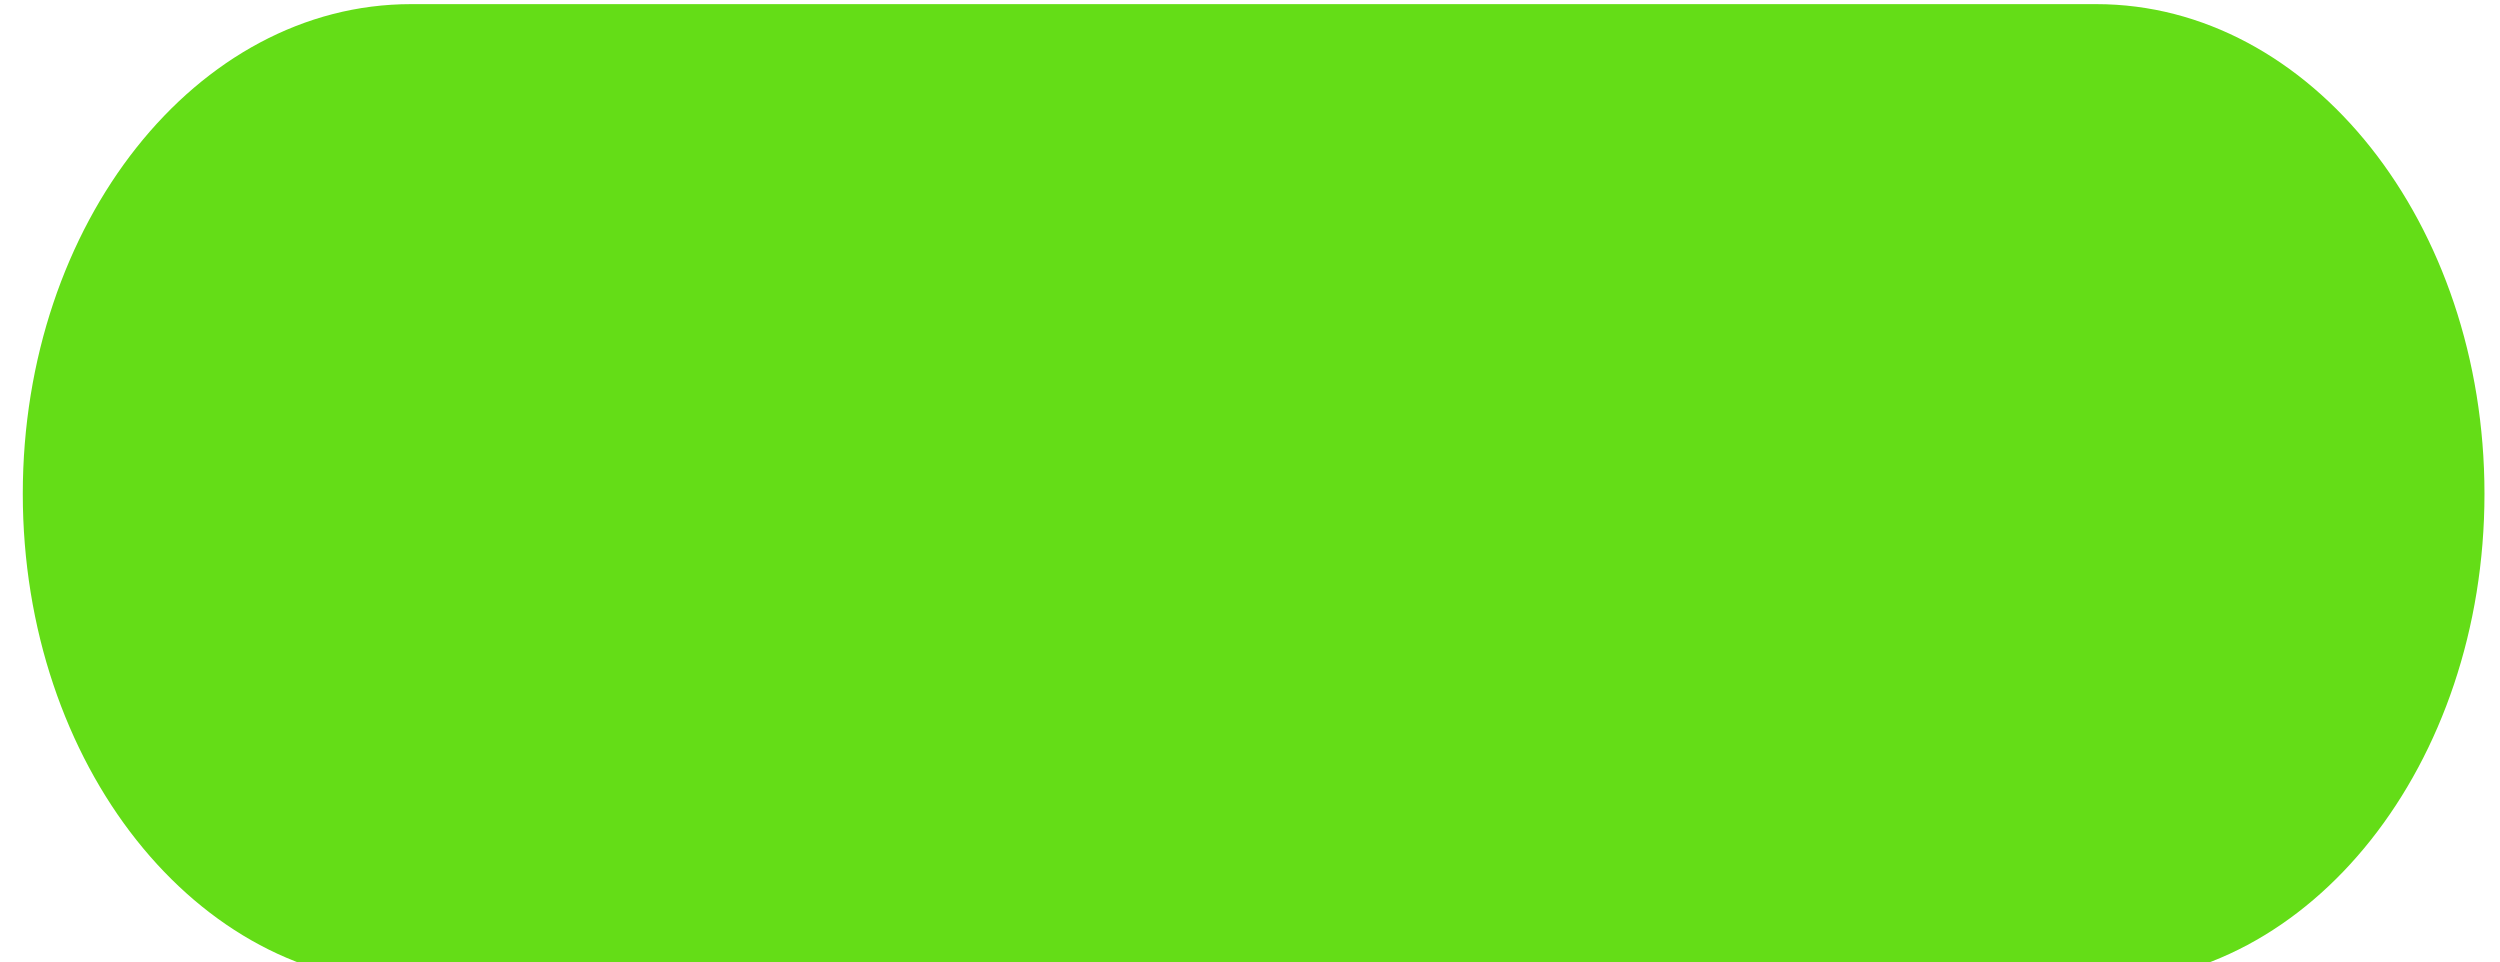
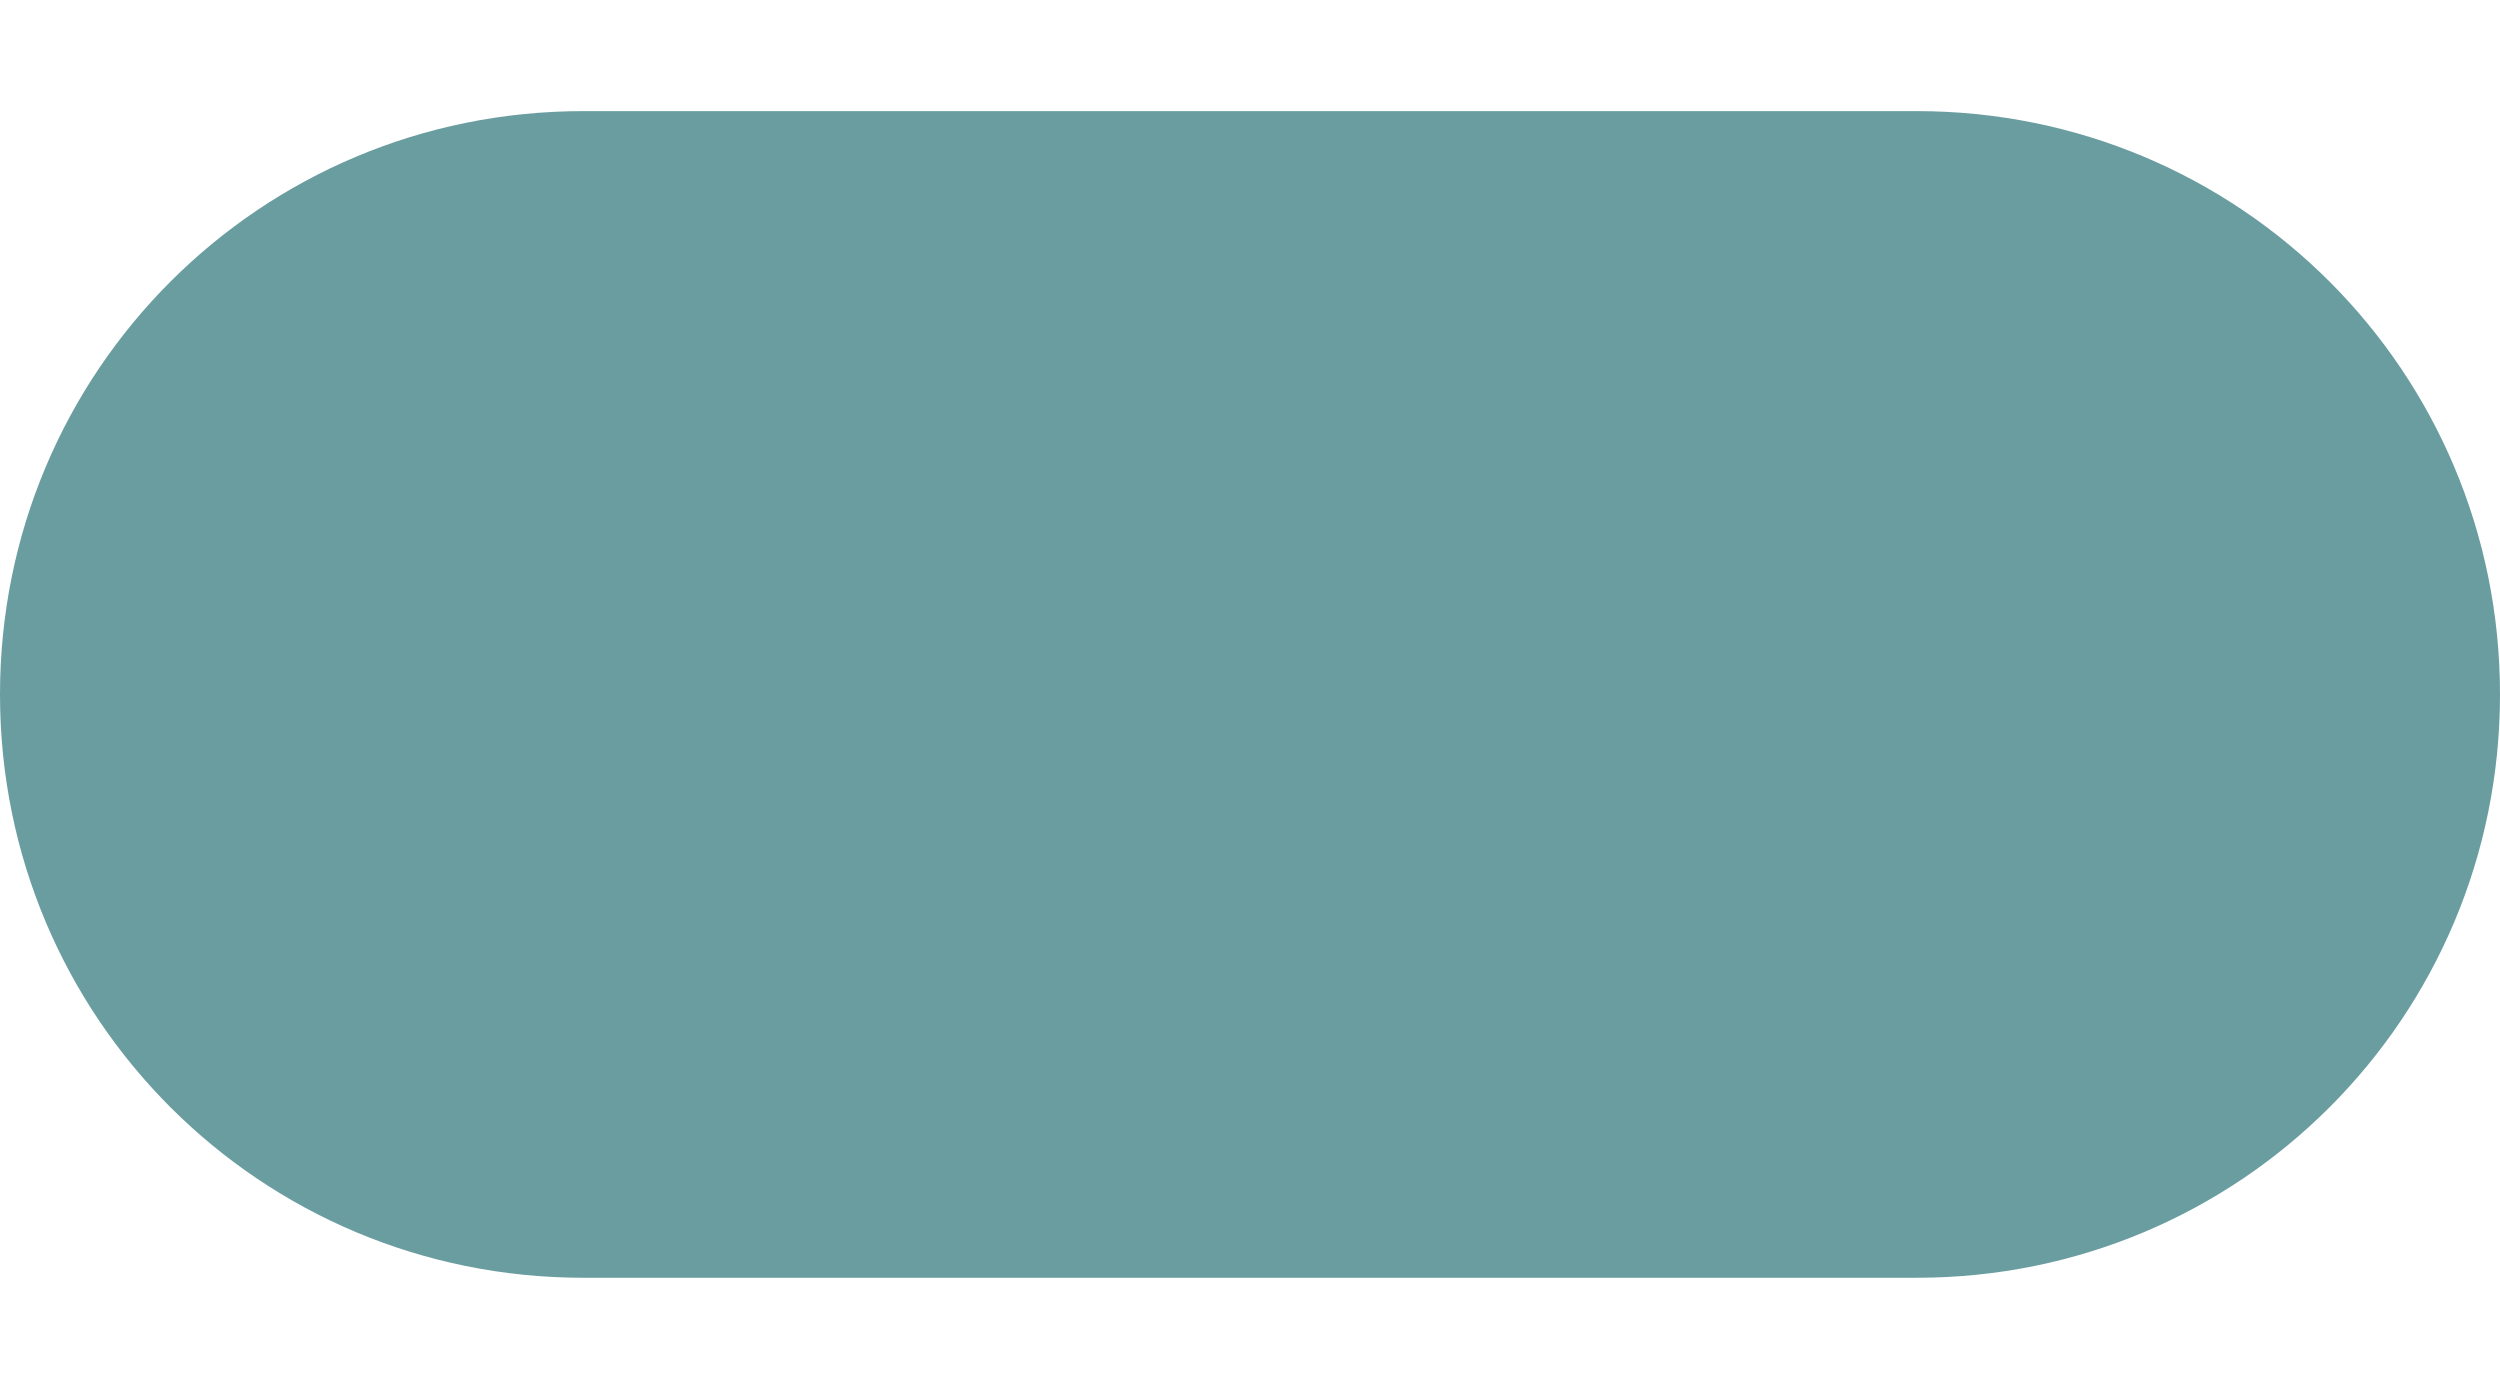
- <svg xmlns="http://www.w3.org/2000/svg" xmlns:xlink="http://www.w3.org/1999/xlink" width="52" height="20" id="svg7539" version="1.1">
-   <defs id="defs7541">
-     <marker orient="auto" refY="0" refX="0" id="Arrow1Lend" style="overflow:visible">
-       <path id="path3813" d="M 0,0 5,-5 -12.5,0 5,5 0,0 Z" style="fill-rule:evenodd;stroke:#000000;stroke-width:1pt" transform="matrix(-0.8,0,0,-0.8,-10,0)" />
-     </marker>
-     <marker orient="auto" refY="0" refX="0" id="Arrow1Lstart" style="overflow:visible">
-       <path id="path3810" d="M 0,0 5,-5 -12.5,0 5,5 0,0 Z" style="fill-rule:evenodd;stroke:#000000;stroke-width:1pt" transform="matrix(0.8,0,0,0.8,10,0)" />
-     </marker>
-     <linearGradient id="linearGradient3837">
-       <stop style="stop-color:#000000;stop-opacity:0.447;" offset="0" id="stop3839" />
-       <stop id="stop3841" offset="0.476" style="stop-color:#000000;stop-opacity:0.275;" />
-       <stop style="stop-color:#000000;stop-opacity:0.255;" offset="0.974" id="stop3843" />
-       <stop style="stop-color:#000000;stop-opacity:0.188;" offset="1" id="stop3845" />
-     </linearGradient>
-     <linearGradient id="linearGradient3819">
-       <stop style="stop-color:#000000;stop-opacity:0.447;" offset="0" id="stop3821" />
-       <stop id="stop3823" offset="0.048" style="stop-color:#000000;stop-opacity:1" />
-       <stop style="stop-color:#000000;stop-opacity:0.255;" offset="0.974" id="stop3825" />
-       <stop style="stop-color:#000000;stop-opacity:0.188;" offset="1" id="stop3827" />
-     </linearGradient>
-     <linearGradient xlink:href="#linearGradient4929-9-0-03-2-2-2-3-9-7-3-7-7-2-6-3-4-7-3-3" id="linearGradient7362" gradientUnits="userSpaceOnUse" gradientTransform="matrix(0.7662338,0,0,1.095238,-297.6493,-420.3883)" x1="617.509" y1="446.545" x2="617.509" y2="457.801" />
-     <linearGradient id="linearGradient4929-9-0-03-2-2-2-3-9-7-3-7-7-2-6-3-4-7-3-3">
-       <stop id="stop4931-7-3-3-9-6-4-6-1-9-5-2-4-0-3-4-8-9-6-8" style="stop-color:#ffffff;stop-opacity:1" offset="0" />
-       <stop id="stop4933-0-1-2-7-9-6-0-7-8-0-4-1-4-6-6-1-0-2-4" style="stop-color:#ffffff;stop-opacity:0" offset="1" />
-     </linearGradient>
-     <linearGradient xlink:href="#linearGradient4695-1-4-3-5-0-6" id="linearGradient7365" gradientUnits="userSpaceOnUse" gradientTransform="matrix(0.2422908,0,0,0.9047619,83.97378,-280.6678)" x1="292.857" y1="211.076" x2="292.857" y2="233.827" />
-     <linearGradient id="linearGradient4695-1-4-3-5-0-6">
-       <stop id="stop4697-9-9-7-0-1-5" style="stop-color:#000000;stop-opacity:0.33;" offset="0" />
-       <stop id="stop4699-5-8-9-0-4-0" style="stop-color:#000000;stop-opacity:0" offset="1" />
-     </linearGradient>
-     <linearGradient id="linearGradient4751-5-4-1-2-9-1-2-3-365-589-154-4-7-64-3-8-6-5-3">
-       <stop id="stop9737-3-0-8-1-8-3-3-0" style="stop-color:#ffffff;stop-opacity:1" offset="0" />
-       <stop id="stop9739-4-8-0-7-48-9-7-7" style="stop-color:#ebebeb;stop-opacity:1" offset="1" />
-     </linearGradient>
-     <linearGradient y2="266.218" x2="257.578" y1="289.329" x1="257.578" gradientTransform="matrix(2.065481,0,0,1.038461,-6.556808,-369.6725)" gradientUnits="userSpaceOnUse" id="linearGradient7810" xlink:href="#linearGradient4751-5-4-1-2-9-1-2-3-365-589-154-4-7-64-3-8-6-5-3" />
-     <linearGradient gradientTransform="matrix(0.4117647,0,0,0.4117647,-2.17647,-3)" gradientUnits="userSpaceOnUse" xlink:href="#linearGradient4215-8-4-7-28" id="linearGradient6387" y2="8.093" x2="38.977" y1="59.968" x1="38.977" />
-     <linearGradient gradientTransform="matrix(0.5135135,0,0,0.5135135,-25.83613,-2.02128)" gradientUnits="userSpaceOnUse" xlink:href="#linearGradient4011-9-9-70-6-4" id="linearGradient6377" y2="44.341" x2="71.204" y1="6.238" x1="71.204" />
-     <linearGradient id="linearGradient4215-8-4-7-28">
-       <stop offset="0" style="stop-color:#bdbdbd;stop-opacity:1;" id="stop4217-1-2-7-5" />
-       <stop offset="1" style="stop-color:#bdbdbd;stop-opacity:1;" id="stop4219-3-4-5-0" />
-     </linearGradient>
-     <linearGradient id="linearGradient4011-9-9-70-6-4">
-       <stop offset="0" style="stop-color:#ffffff;stop-opacity:1" id="stop4013-5-4-3-4-3" />
-       <stop offset="0.508" style="stop-color:#ffffff;stop-opacity:0.235" id="stop4015-1-5-70-6-7" />
-       <stop offset="0.835" style="stop-color:#ffffff;stop-opacity:0.157" id="stop4017-7-0-13-7-0" />
-       <stop offset="1" style="stop-color:#ffffff;stop-opacity:0.392" id="stop4019-1-12-7-5-0" />
-     </linearGradient>
-     <linearGradient xlink:href="#linearGradient27416-1" id="linearGradient3012" gradientUnits="userSpaceOnUse" gradientTransform="matrix(2.785809,0,0,0.9719081,-1785.294,-614.8992)" x1="731.057" y1="654.815" x2="731.057" y2="619.307" />
-     <linearGradient id="linearGradient27416-1">
-       <stop id="stop27420-2" style="stop-color:#55c1ec;stop-opacity:1" offset="0" />
-       <stop id="stop27422-3" style="stop-color:#3689e6;stop-opacity:1" offset="1" />
-     </linearGradient>
-     <linearGradient y2="619.307" x2="731.057" y1="654.815" x1="731.057" gradientTransform="matrix(2.785809,0,0,0.9719081,-1900.78,-706.9847)" gradientUnits="userSpaceOnUse" id="linearGradient6179" xlink:href="#linearGradient27416-1" />
-     <linearGradient id="linearGradient27416-1-7">
-       <stop id="stop27420-2-2" style="stop-color:#55c1ec;stop-opacity:1" offset="0" />
-       <stop id="stop27422-3-0" style="stop-color:#3689e6;stop-opacity:1" offset="1" />
-     </linearGradient>
-     <linearGradient y2="619.307" x2="731.057" y1="654.815" x1="731.057" gradientTransform="matrix(2.785809,0,0,0.9719081,-1783.794,-616.399)" gradientUnits="userSpaceOnUse" id="linearGradient3063" xlink:href="#linearGradient27416-1-7" />
-     <linearGradient xlink:href="#linearGradient3768" id="linearGradient3818" gradientUnits="userSpaceOnUse" x1="8" y1="1" x2="8" y2="14" gradientTransform="matrix(0.8666702,0,0,0.9285741,1.066641,1037.397)" />
-     <linearGradient id="linearGradient3768">
-       <stop id="stop3770" offset="0" style="stop-color:#000000;stop-opacity:0.447;" />
-       <stop style="stop-color:#000000;stop-opacity:0.275;" offset="0.078" id="stop3778" />
-       <stop id="stop3774" offset="0.974" style="stop-color:#000000;stop-opacity:0.255;" />
-       <stop id="stop3776" offset="1" style="stop-color:#000000;stop-opacity:0.188;" />
-     </linearGradient>
-     <linearGradient y2="14" x2="8" y1="1" x1="8" gradientTransform="matrix(0.8666702,0,0,0.9285741,95.06665,-87.96501)" gradientUnits="userSpaceOnUse" id="linearGradient3021" xlink:href="#linearGradient3768" />
-     <linearGradient xlink:href="#linearGradient4215-8-4-7-28" id="linearGradient3816" x1="142" y1="-90" x2="142" y2="-69" gradientUnits="userSpaceOnUse" gradientTransform="matrix(1.003107,0,0,0.6750992,-0.4535751,-26.49162)" />
-     <linearGradient xlink:href="#linearGradient4695-1-4-3-5-0-6" id="linearGradient3897" gradientUnits="userSpaceOnUse" gradientTransform="matrix(0.2422908,0,0,0.9047619,82.47354,-289.1678)" x1="292.857" y1="211.076" x2="292.857" y2="233.827" />
-   </defs>
-   <g id="layer1" transform="translate(-116,88)">
-     <rect ry="10.186" rx="8.075" y="-87.914" x="-167.677" height="20.371" width="51.203" id="rect3137" style="opacity:1;fill:#64dd17;fill-opacity:1;stroke-width:0;stroke-miterlimit:4;stroke-dasharray:none" transform="scale(-1,1)" />
-   </g>
+ <svg xmlns="http://www.w3.org/2000/svg" style="isolation:isolate" viewBox="0 0 45 25" width="45" height="25" version="1.1" id="svg4">
+   <defs id="defs8" />
+   <path id="rect27178" style="fill:#458588;stroke-width:0;fill-opacity:0.8" d="m 10.5,2 h 24 C 40.317,2 45,6.683 45,12.5 45,18.317 40.317,23 34.5,23 h -24 C 4.683,23 0,18.317 0,12.5 0,6.683 4.683,2 10.5,2 Z" />
</svg>
